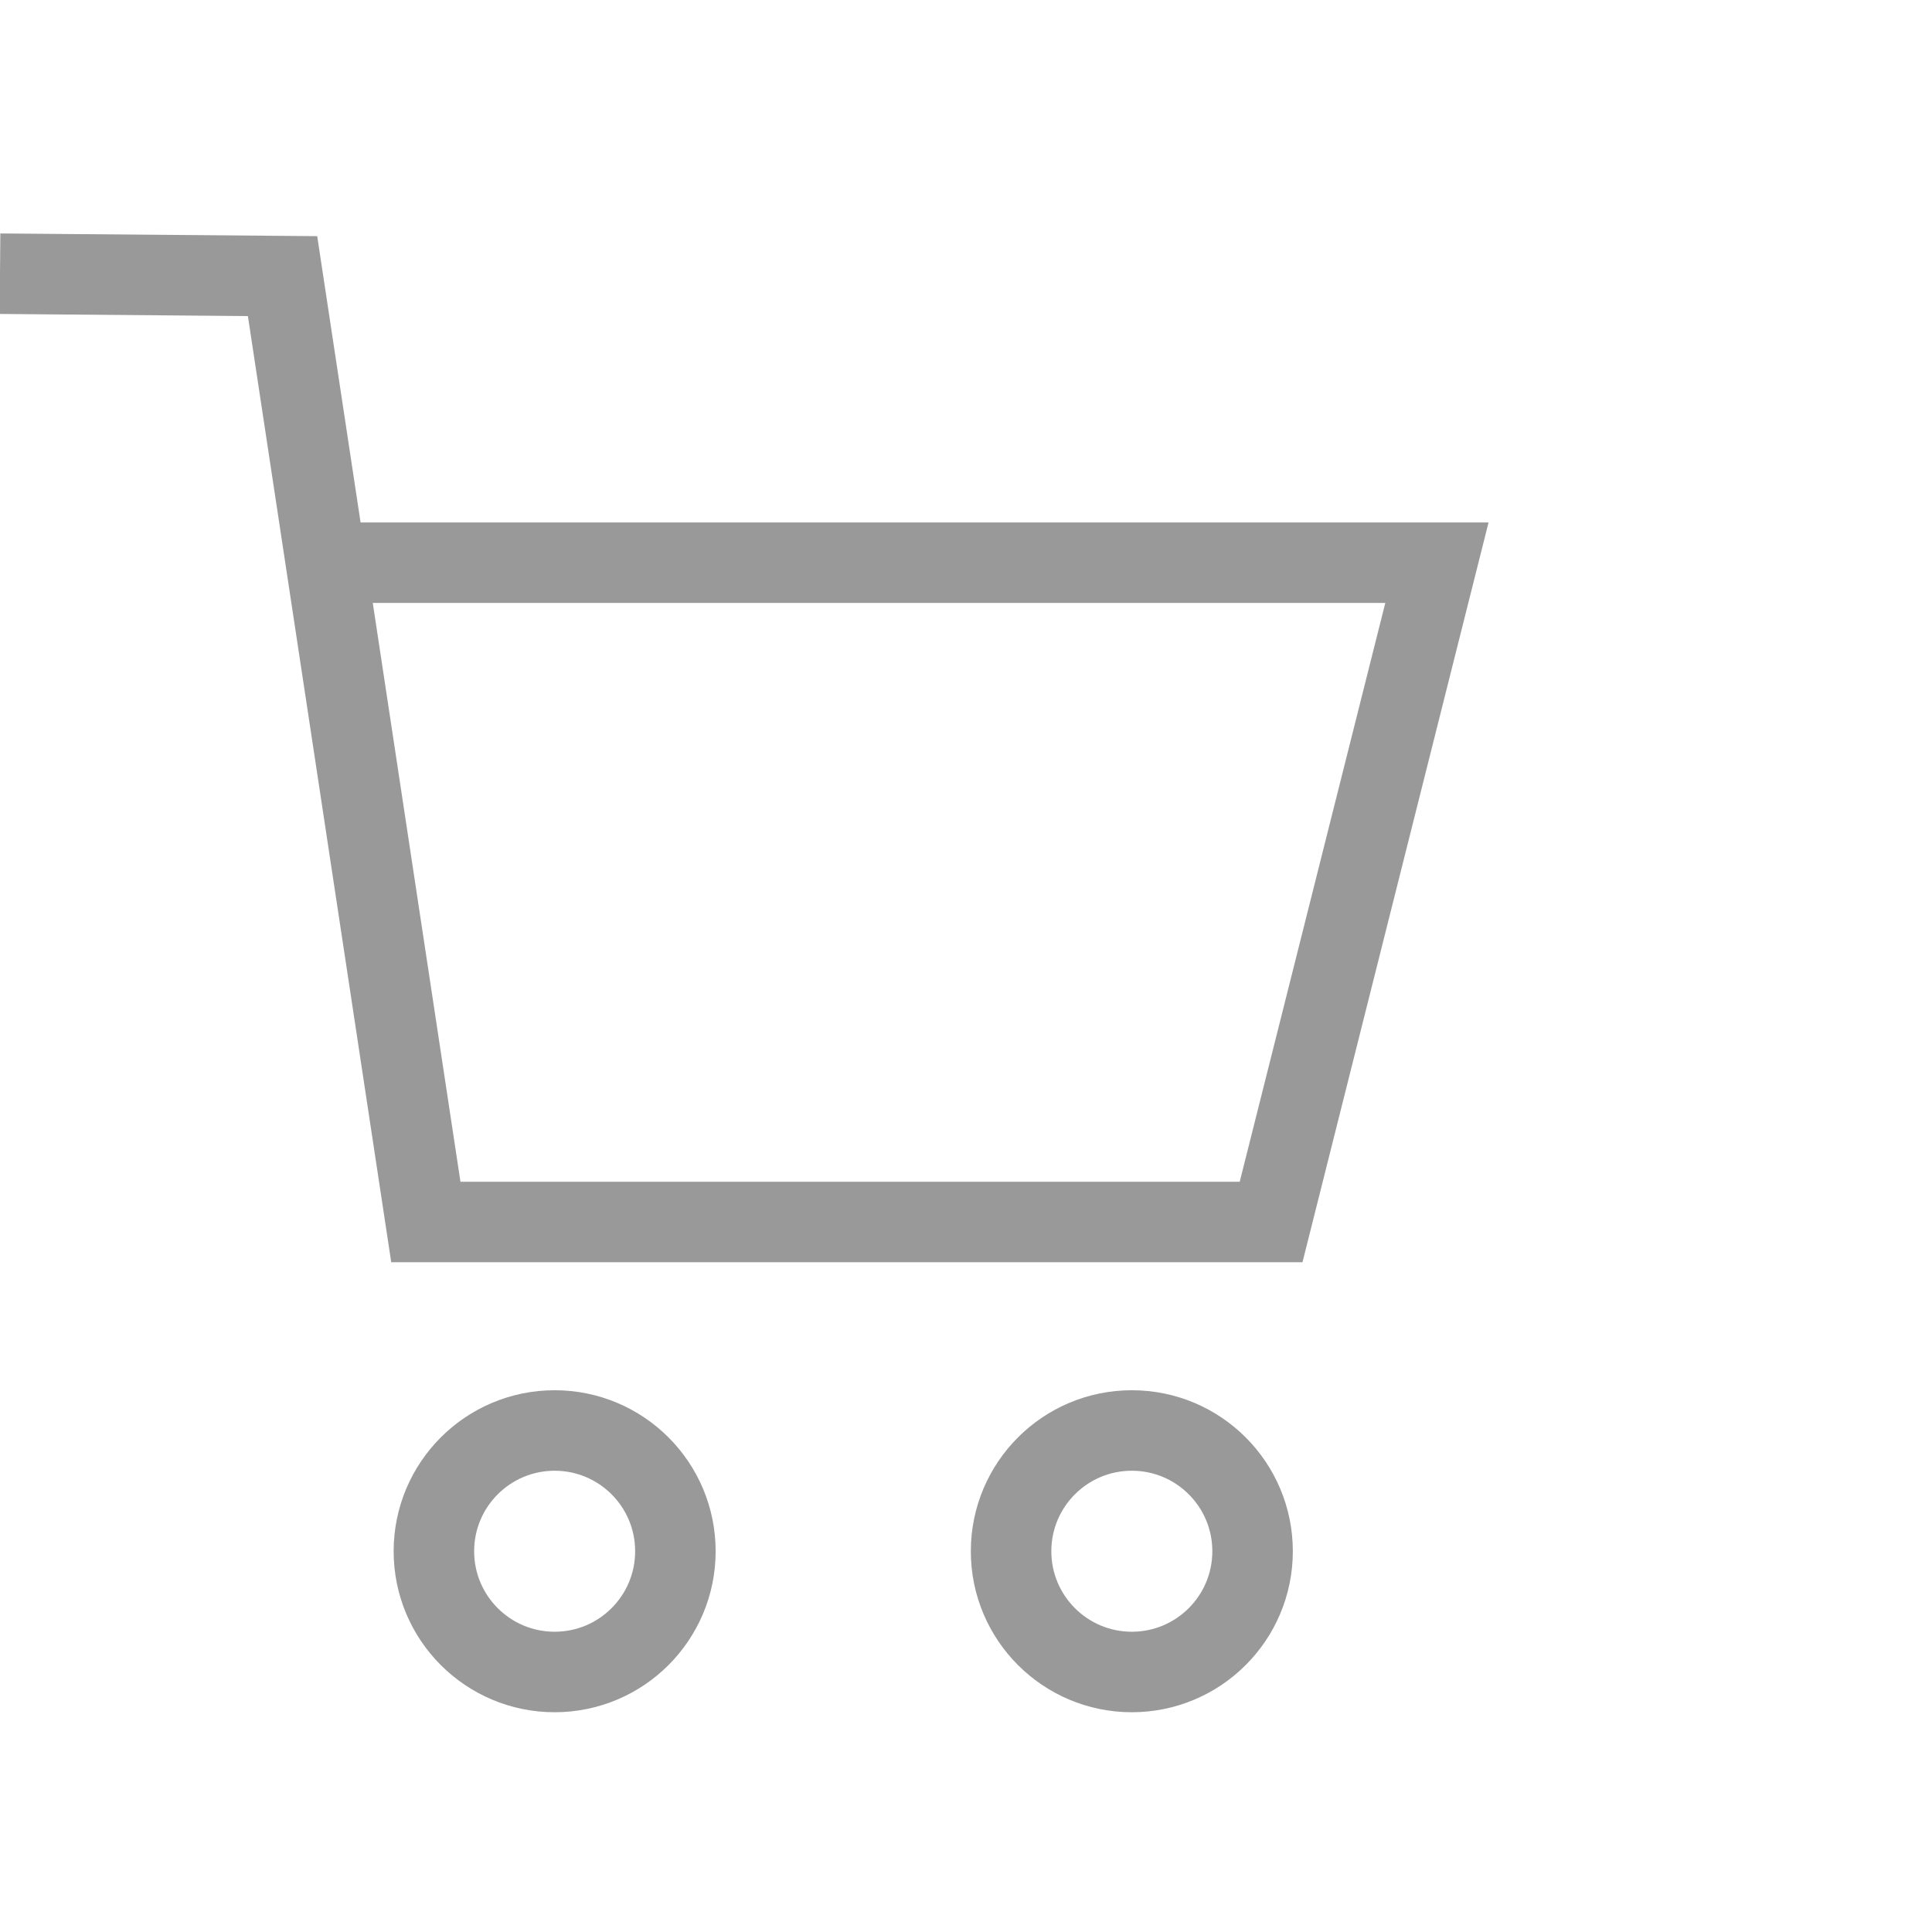
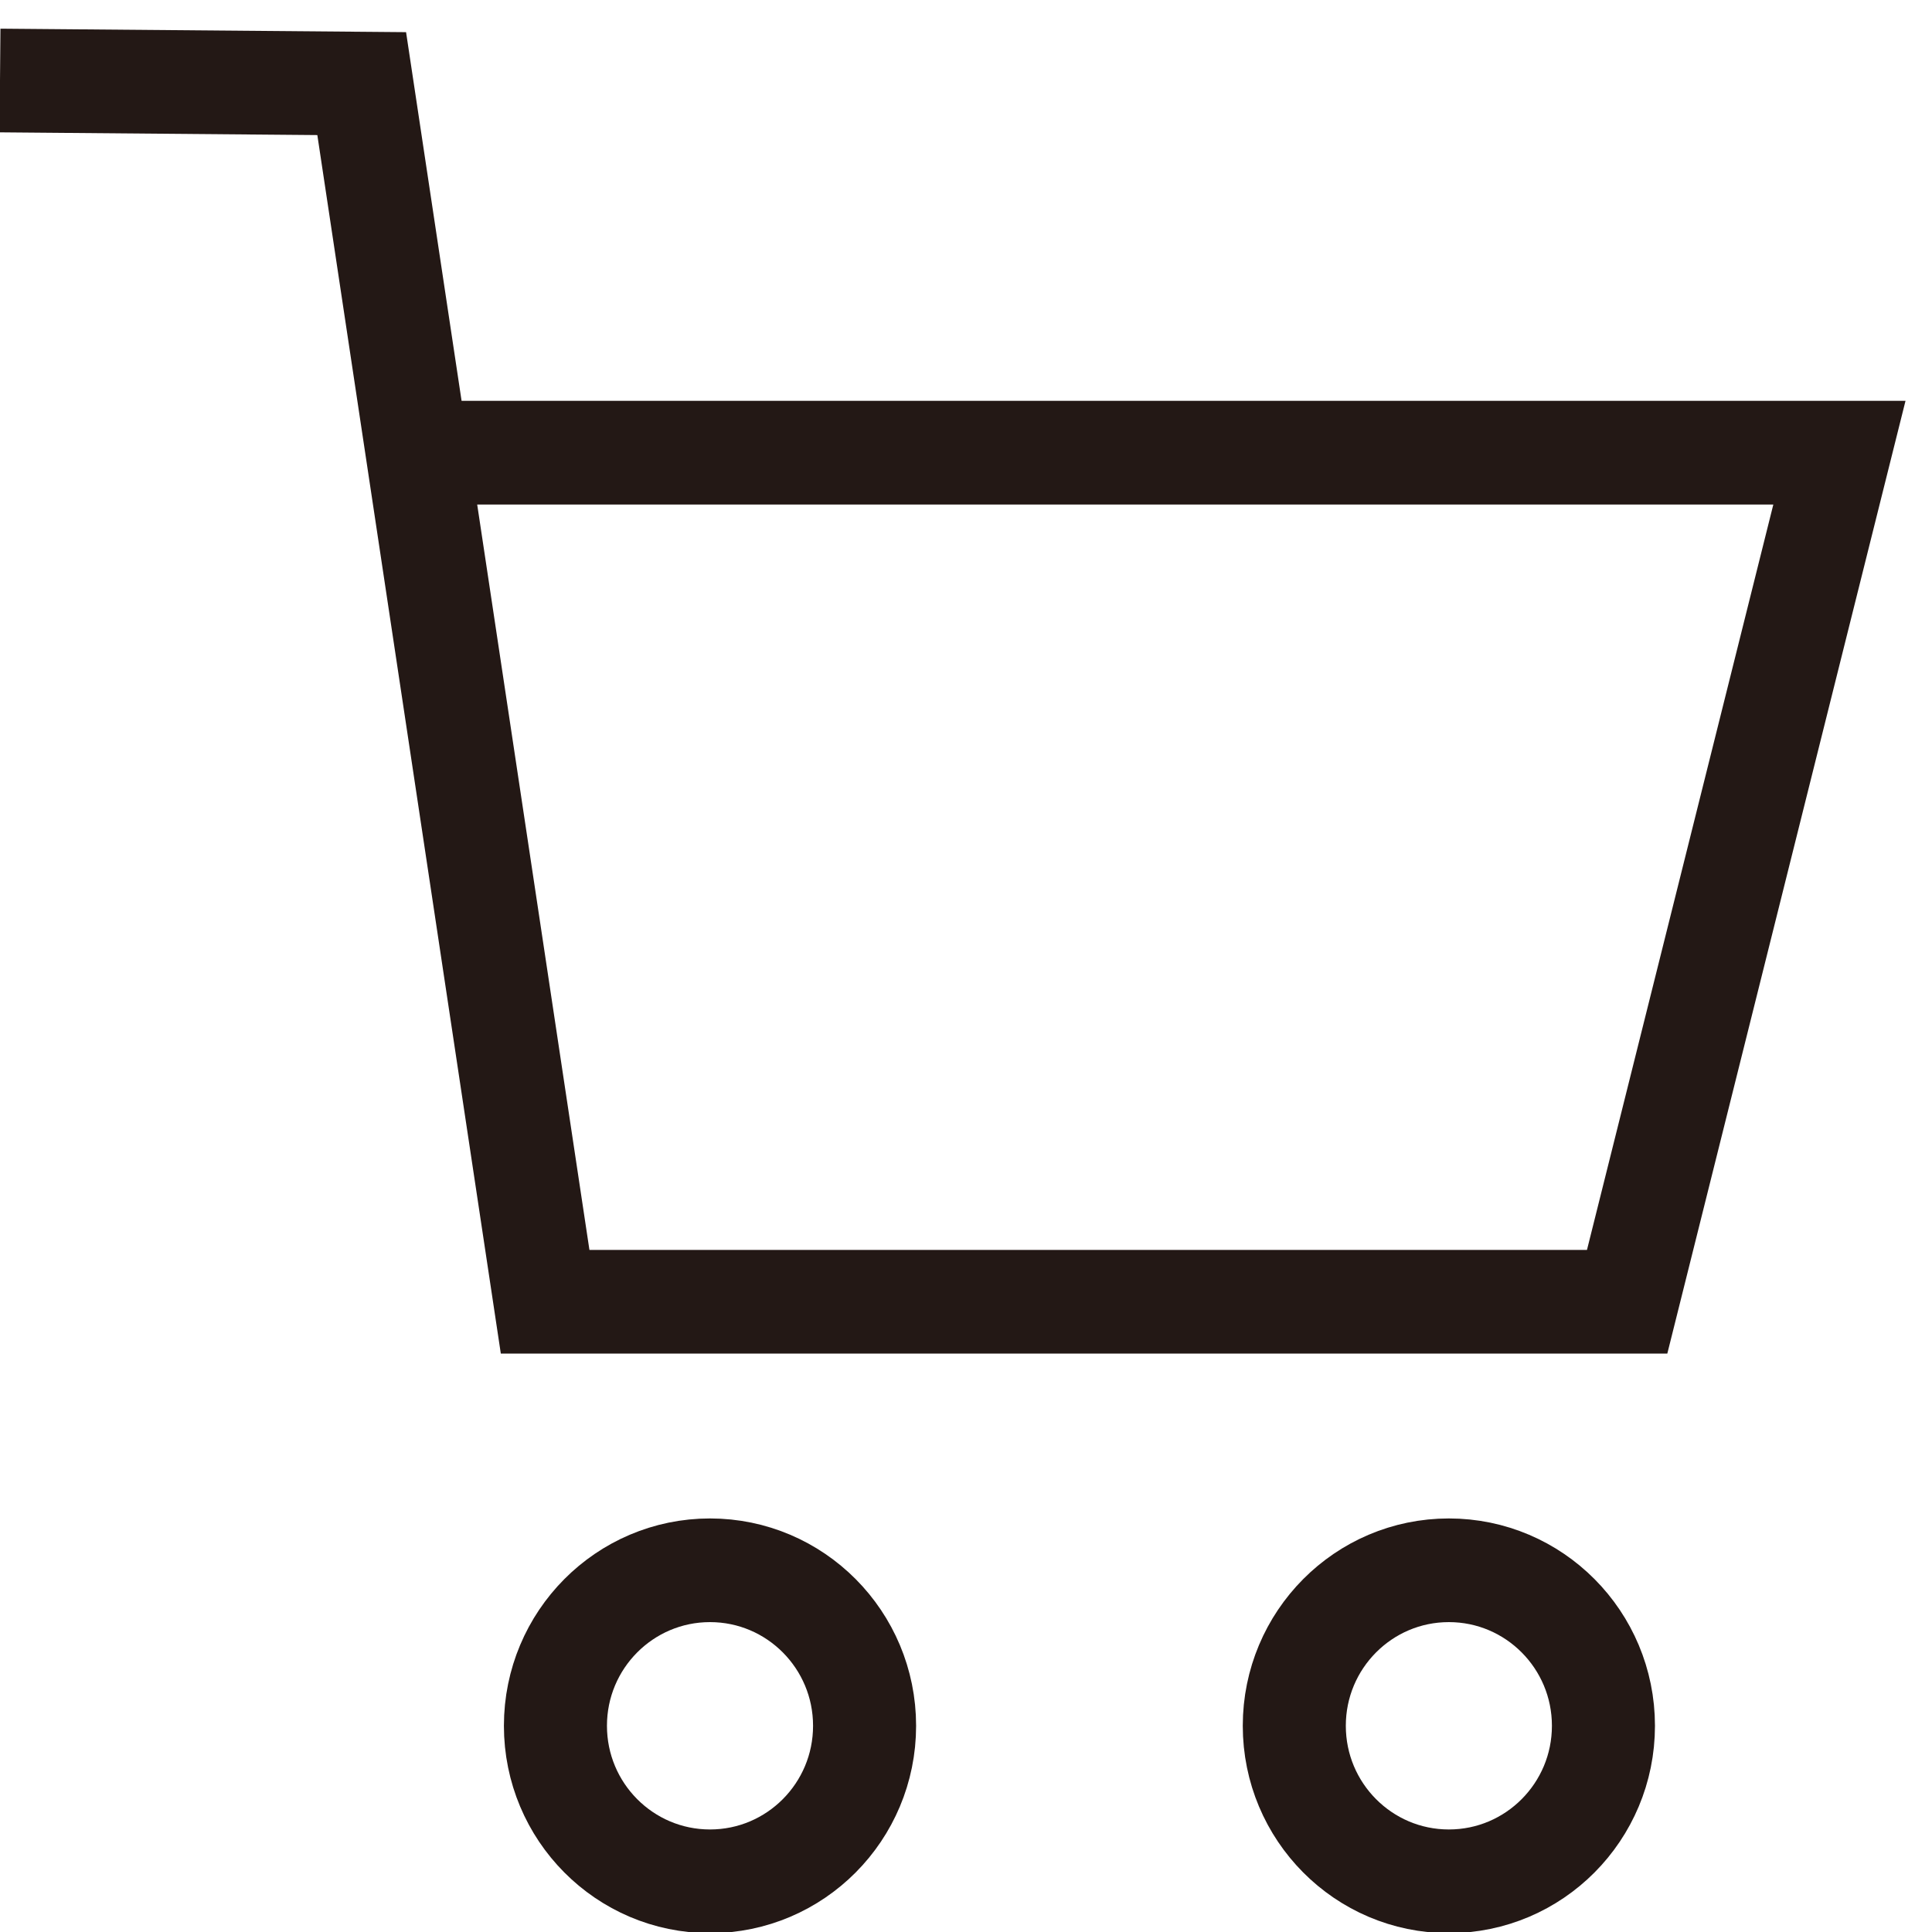
<svg xmlns="http://www.w3.org/2000/svg" viewBox="0 0 24 24" fill-rule="evenodd" clip-rule="evenodd" stroke-miterlimit="10">
-   <path d="M0 3.4l3.51.03 1.78 11.75h10.5l2.06-8.19H4.07" fill="none" stroke="#999" />
-   <circle cx="6.89" cy="18.24" r="1.5" fill="none" stroke="#999" transform="translate(0 1.03)" />
-   <circle cx="14.06" cy="18.24" r="1.5" fill="none" stroke="#999" transform="translate(0 1.03)" />
+   <path d="M0 3.37l3.51.03 1.78 11.75h10.5l2.06-8.19H4.07" fill="none" stroke="#231815" transform="matrix(1.28011 0 0 1.28785 0 -3.34)" />
+   <circle cx="6.89" cy="18.24" r="1.5" fill="none" stroke="#231815" transform="matrix(1.28011 0 0 1.28785 0 -2.052)" />
+   <circle cx="14.06" cy="18.24" r="1.5" fill="none" stroke="#231815" transform="matrix(1.28011 0 0 1.28785 0 -2.052)" />
</svg>
